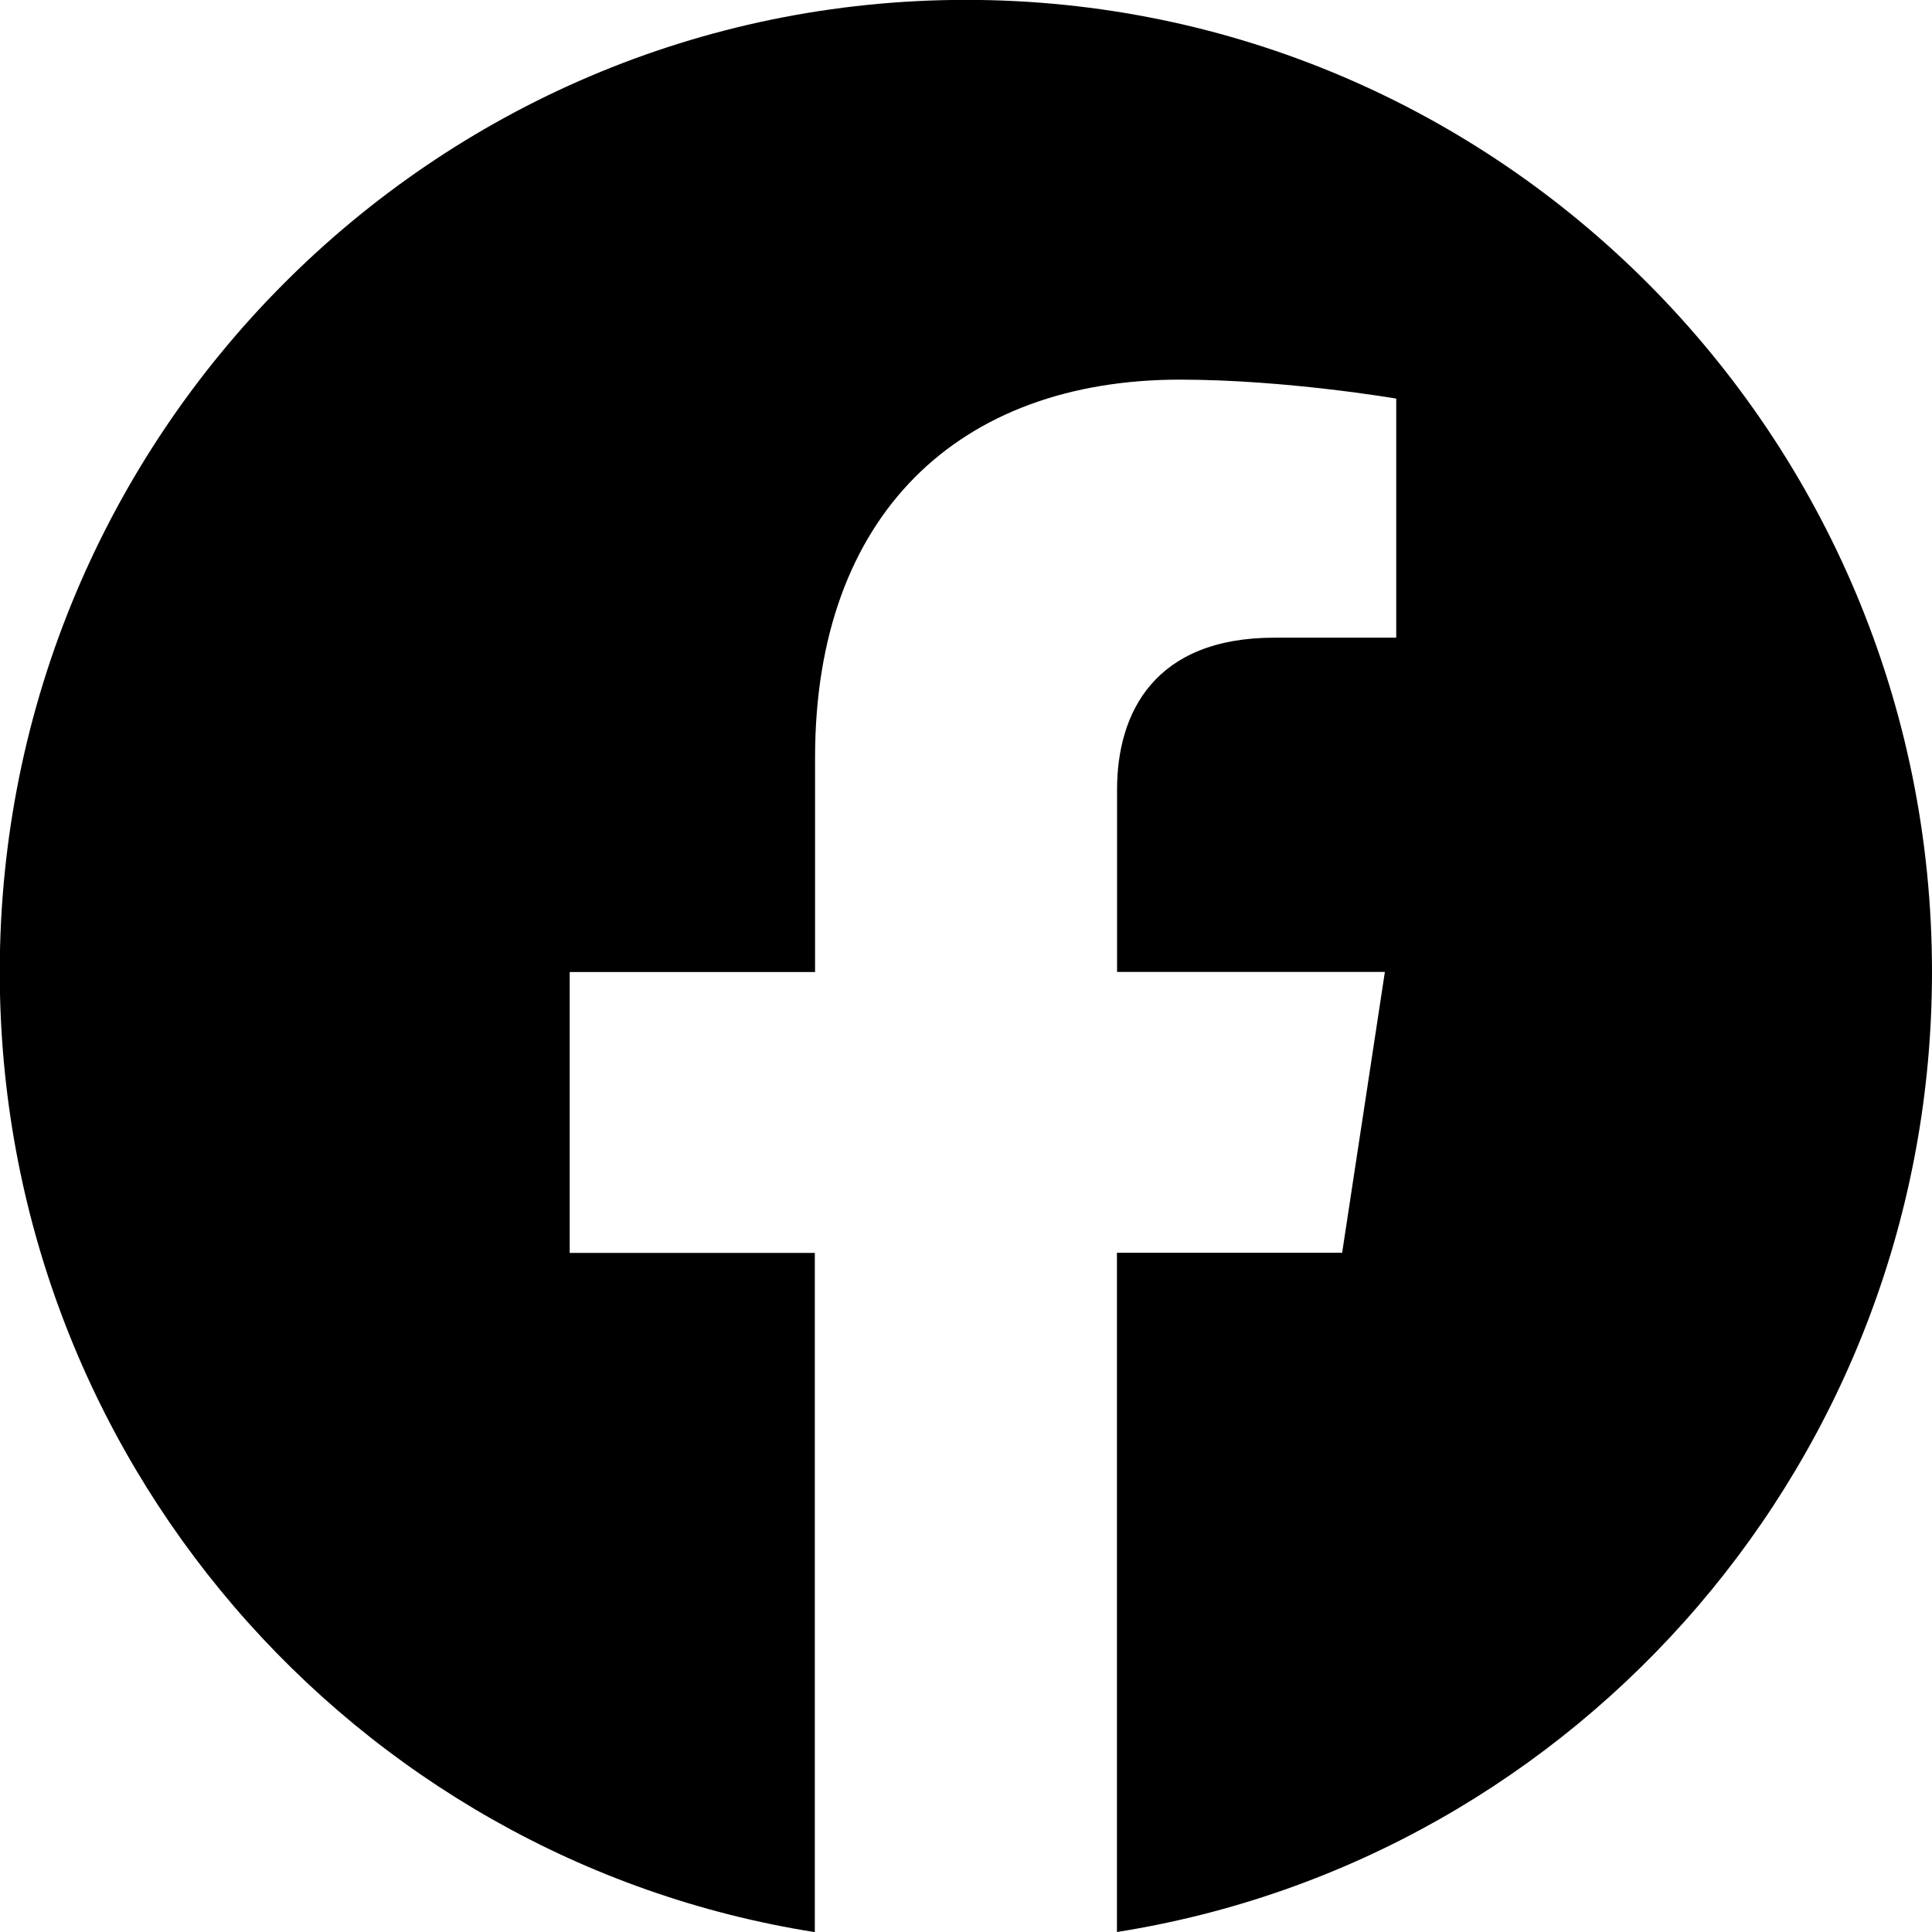
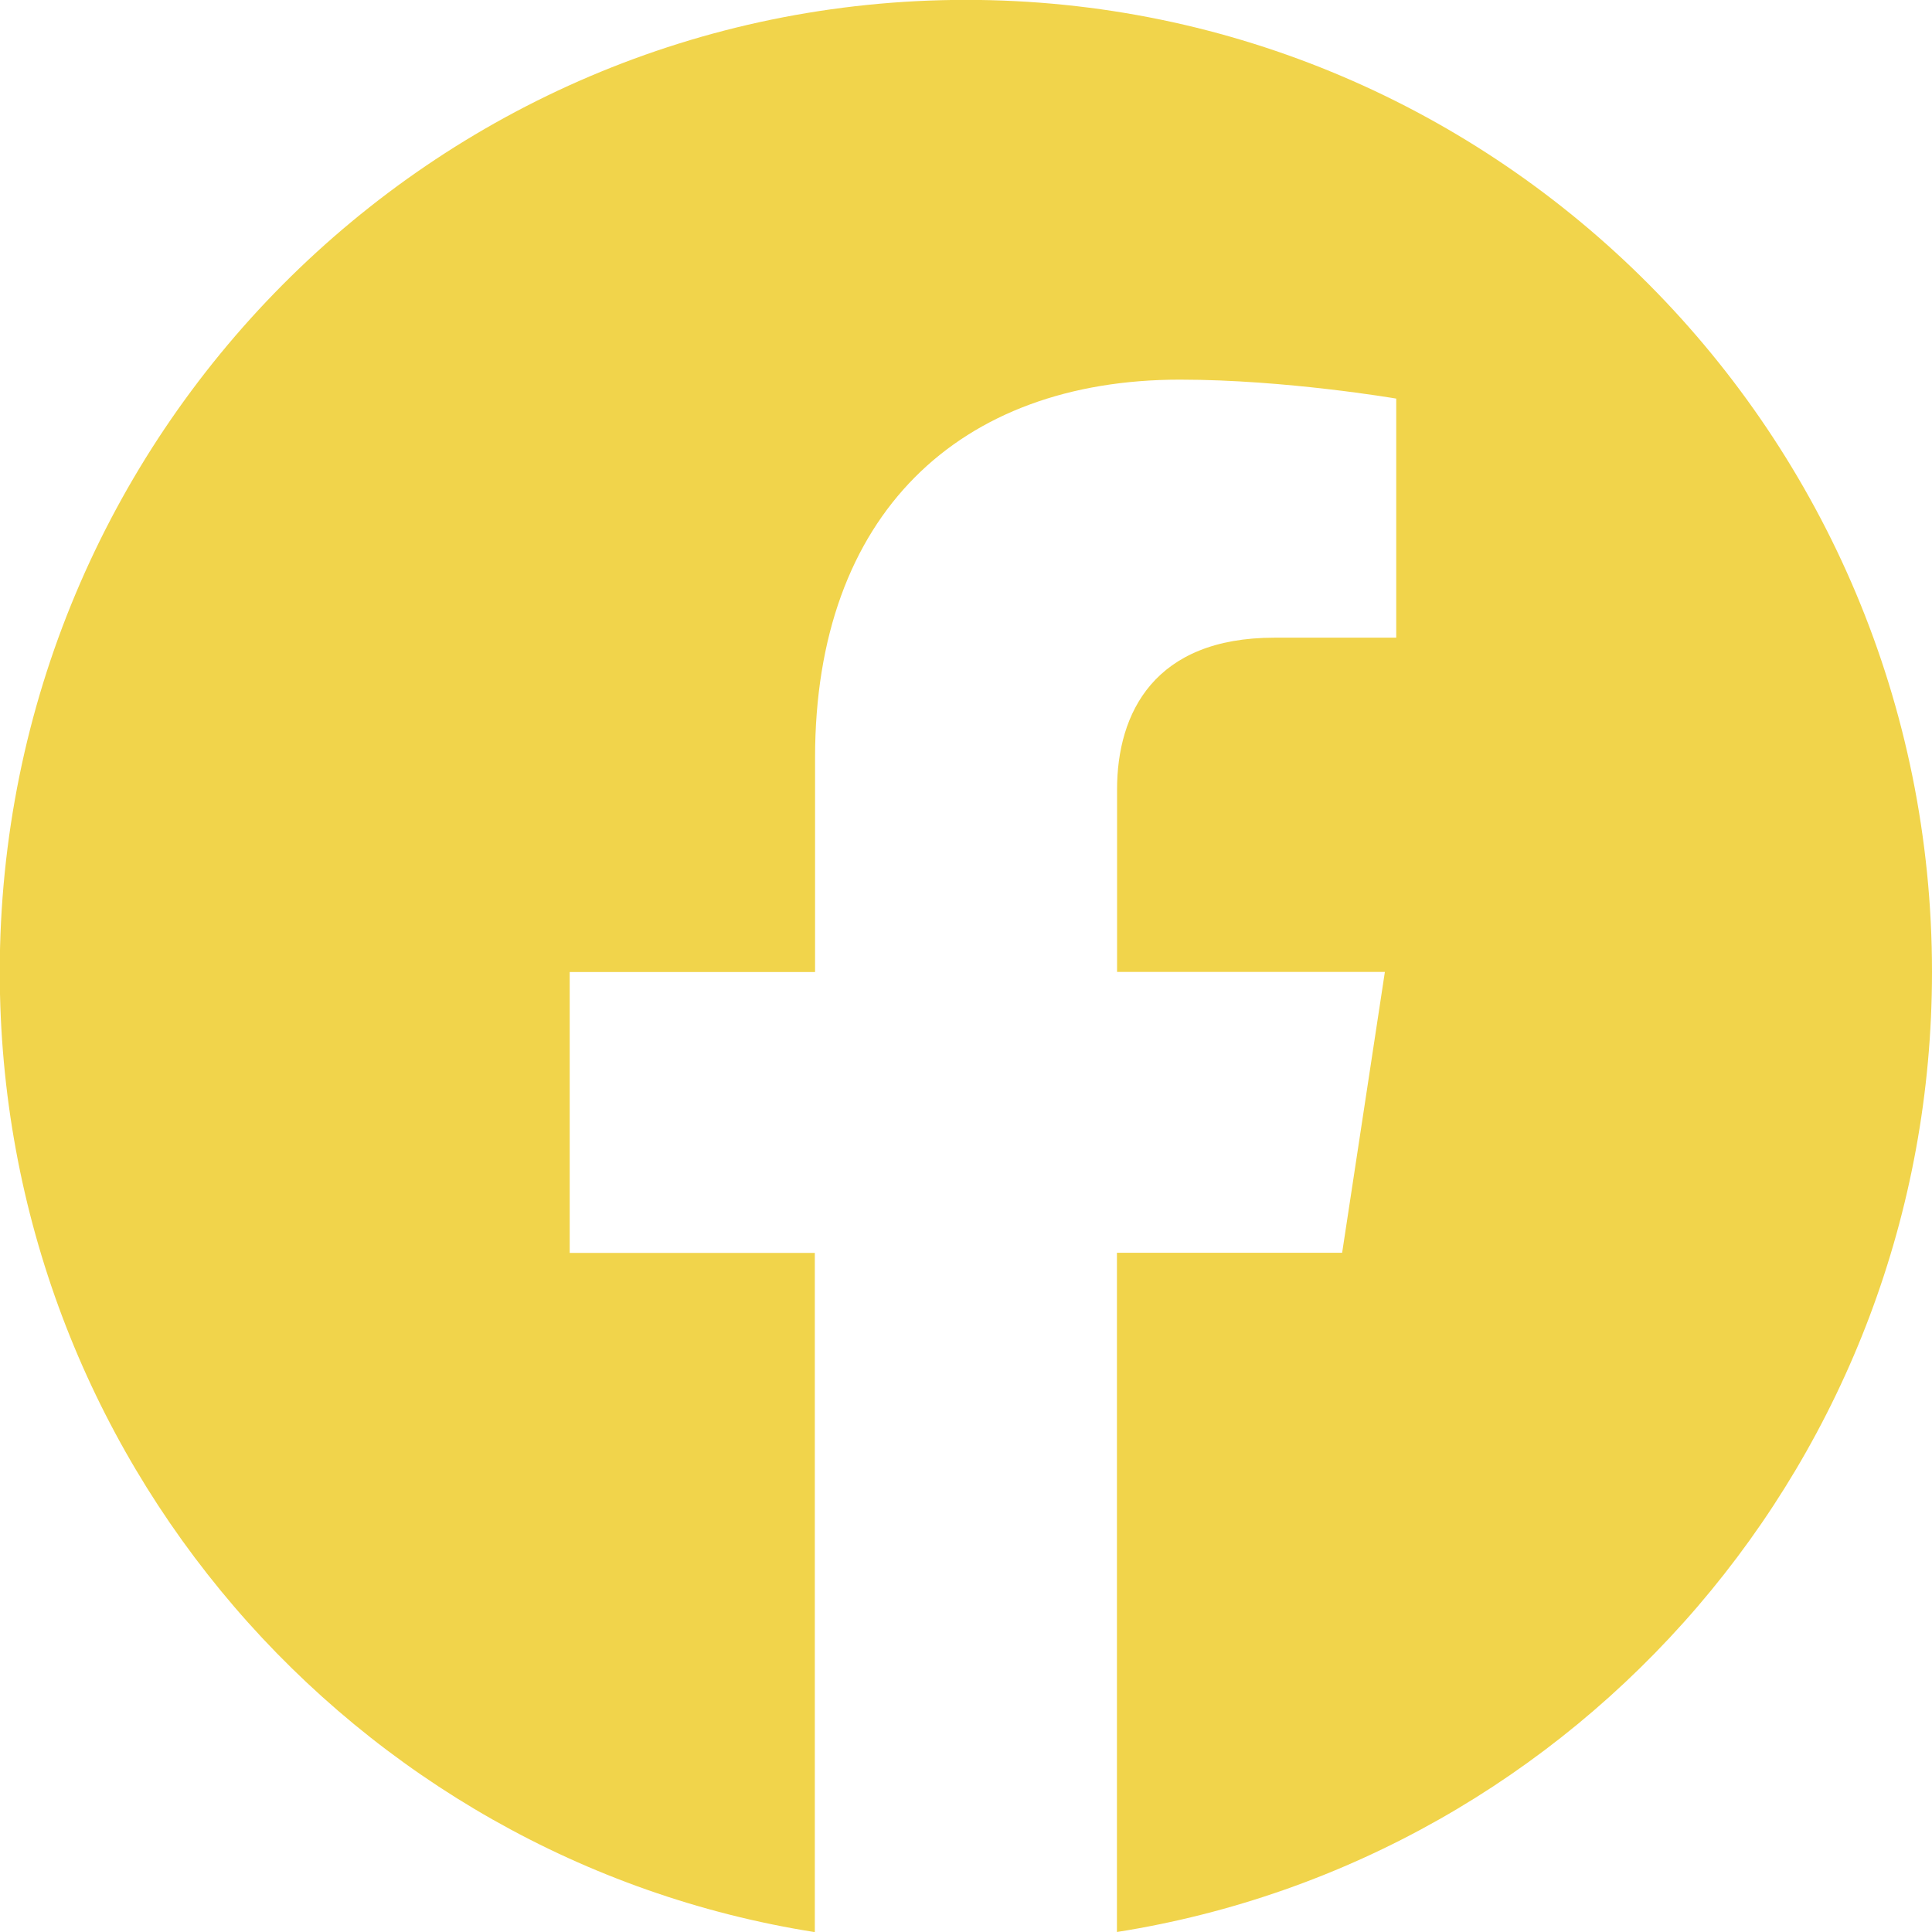
- <svg xmlns="http://www.w3.org/2000/svg" width="16" height="16" fill="currentColor" class="bi bi-facebook" viewBox="0 0 16 16">
+ <svg xmlns="http://www.w3.org/2000/svg" width="16" height="16" fill="#F1D44B" class="bi bi-facebook" viewBox="0 0 16 16">
  <path d="M16 8.049c0-4.446-3.582-8.05-8-8.05C3.58 0-.002 3.603-.002 8.05c0 4.017 2.926 7.347 6.75 7.951v-5.625h-2.03V8.05H6.75V6.275c0-2.017 1.195-3.131 3.022-3.131.876 0 1.791.157 1.791.157v1.98h-1.009c-.993 0-1.303.621-1.303 1.258v1.51h2.218l-.354 2.326H9.25V16c3.824-.604 6.75-3.934 6.75-7.951" />
</svg>
